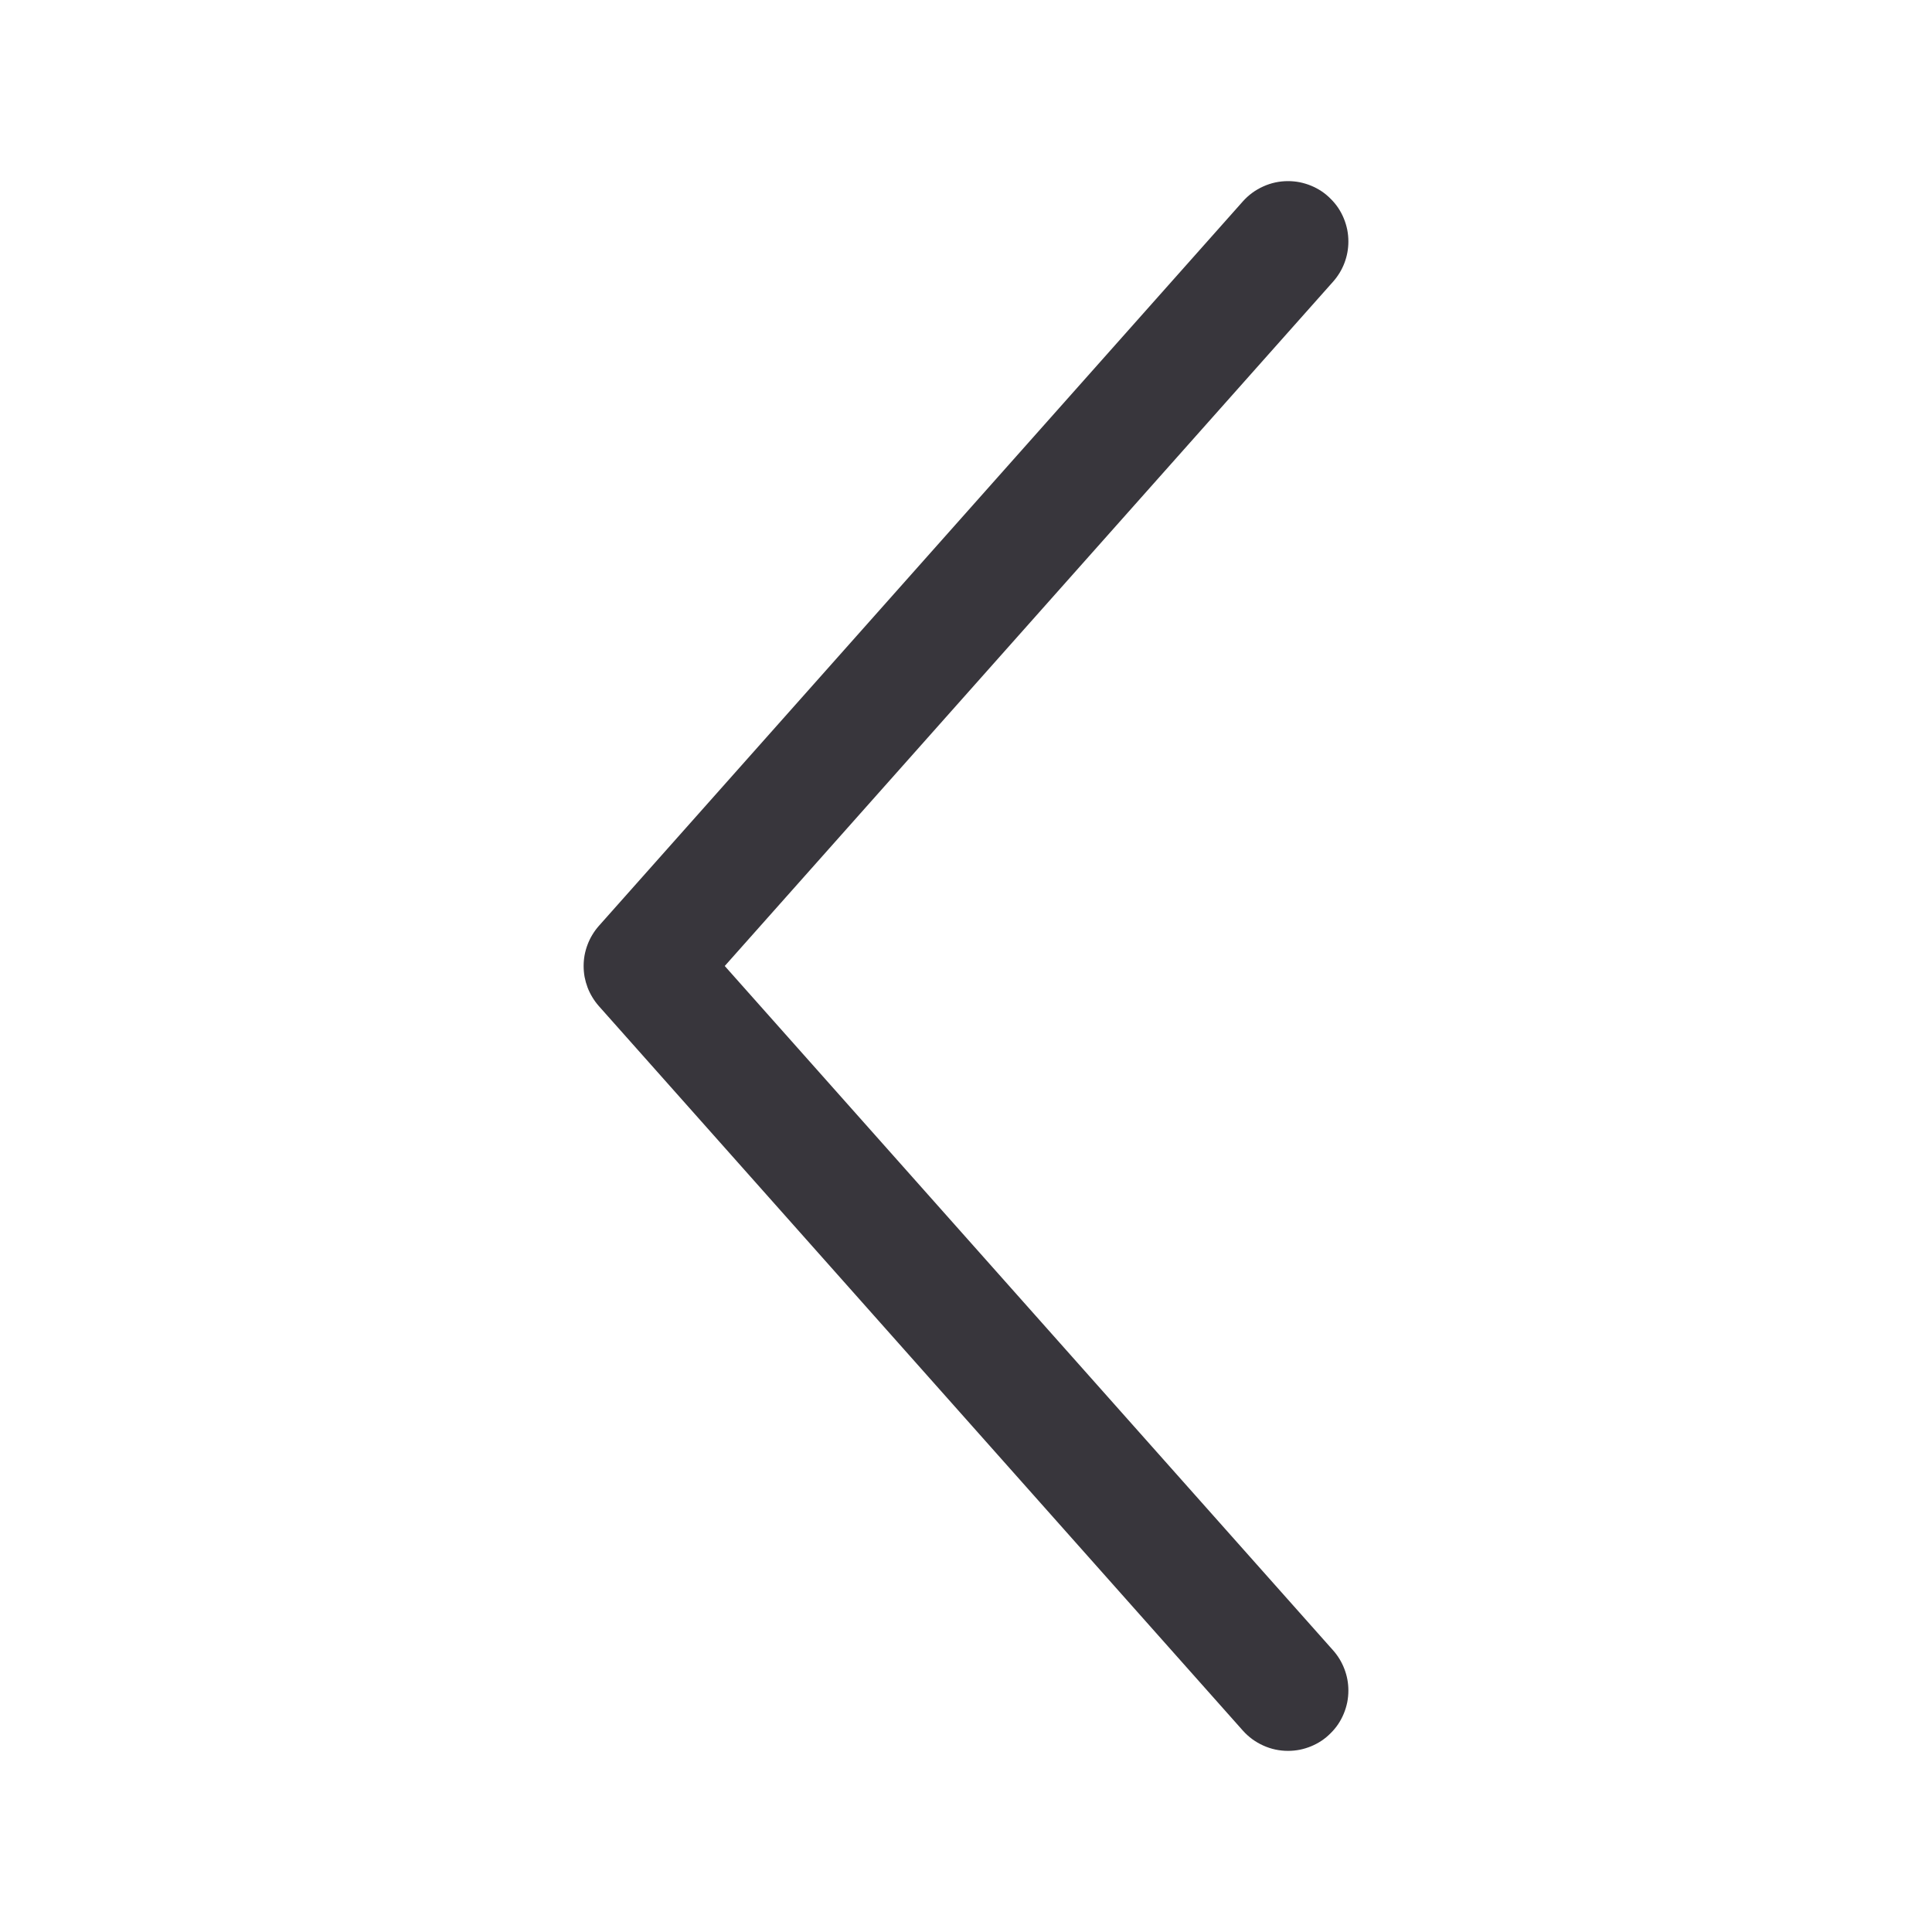
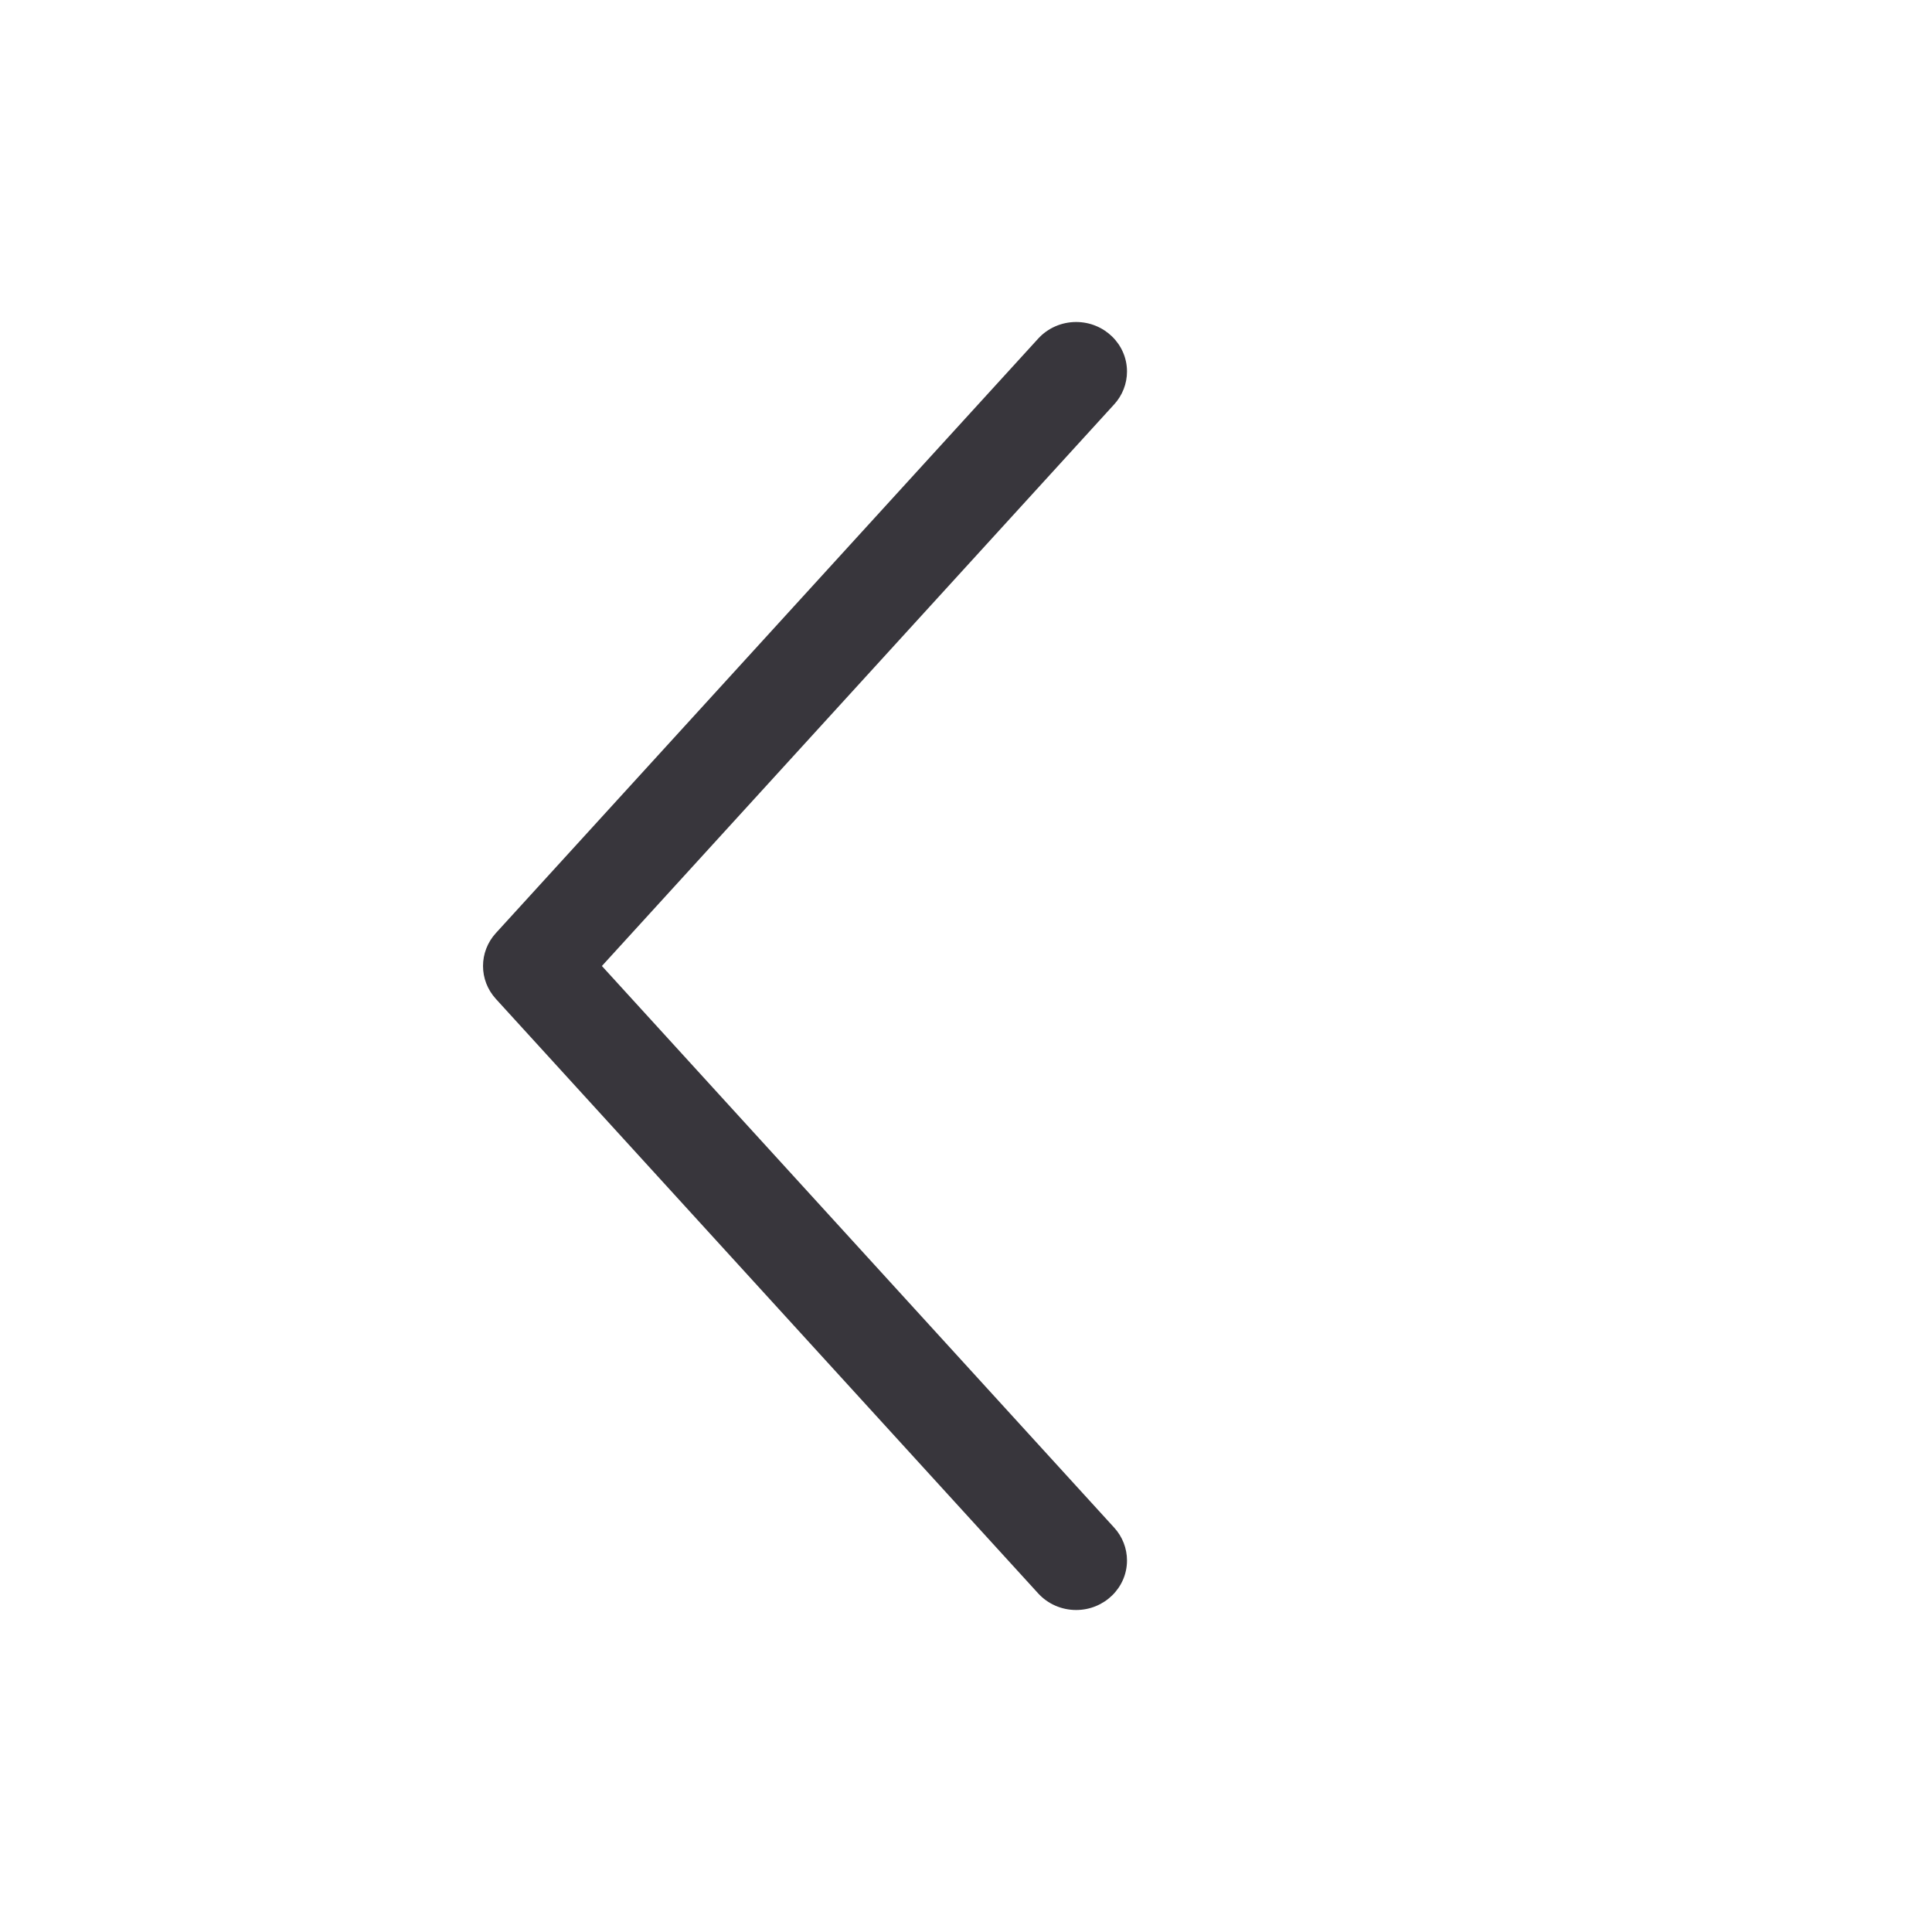
<svg xmlns="http://www.w3.org/2000/svg" fill="none" version="1.1" width="24" height="24" viewBox="0 0 24 24">
  <defs>
    <clipPath id="master_svg0_3069_6492">
      <rect x="0" y="0" width="24" height="24" rx="0" />
    </clipPath>
    <clipPath id="master_svg1_3105_3981">
      <rect x="0" y="0" width="24" height="24" rx="0" />
    </clipPath>
  </defs>
  <g clip-path="url(#master_svg0_3069_6492)">
    <g clip-path="url(#master_svg1_3105_3981)" />
-     <g transform="matrix(0,1,-1,0,19.00006,-13.00006)">
+     <g transform="matrix(0,1,-1,0,18,-10)">
      <g>
        <g>
-           <path d="M16.498,2.439L25,9.997L33.501,2.44L33.502,2.439Q33.605,2.348,33.734,2.299Q33.862,2.25,34,2.25Q34.074,2.25,34.146,2.264Q34.219,2.279,34.287,2.307Q34.355,2.335,34.417,2.376Q34.478,2.417,34.53,2.47Q34.583,2.522,34.624,2.583Q34.665,2.645,34.693,2.713Q34.721,2.781,34.736,2.854Q34.75,2.926,34.75,3Q34.75,3.161,34.684,3.307Q34.618,3.454,34.498,3.561L34.498,3.561L25.498,11.561Q25.447,11.606,25.389,11.641Q25.33,11.677,25.267,11.701Q25.203,11.725,25.136,11.738Q25.068,11.75,25,11.75Q24.932,11.75,24.865,11.738Q24.797,11.725,24.734,11.701Q24.67,11.677,24.611,11.641Q24.553,11.606,24.502,11.561L15.502,3.561Q15.382,3.454,15.316,3.307Q15.25,3.161,15.25,3Q15.25,2.926,15.264,2.854Q15.279,2.781,15.307,2.713Q15.335,2.645,15.376,2.583Q15.417,2.522,15.47,2.47Q15.522,2.417,15.583,2.376Q15.645,2.335,15.713,2.307Q15.781,2.279,15.854,2.264Q15.926,2.25,16,2.25Q16.138,2.25,16.267,2.299Q16.395,2.348,16.498,2.439Z" fill-rule="evenodd" fill="#38363C" fill-opacity="1" />
+           <path d="M22,10.523L15.024,4.16C14.912,4.057,14.766,4,14.615,4C14.276,4,14,4.283,14,4.632C14,4.812,14.075,4.984,14.207,5.104L21.591,11.84C21.824,12.053,22.176,12.053,22.409,11.84L29.793,5.104L29.793,5.104C29.925,4.984,30,4.812,30,4.632C30,4.283,29.724,4,29.385,4C29.234,4,29.088,4.057,28.976,4.16L28.976,4.16L22,10.523Z" fill-rule="evenodd" fill="#38363C" fill-opacity="1" />
        </g>
      </g>
    </g>
  </g>
</svg>
